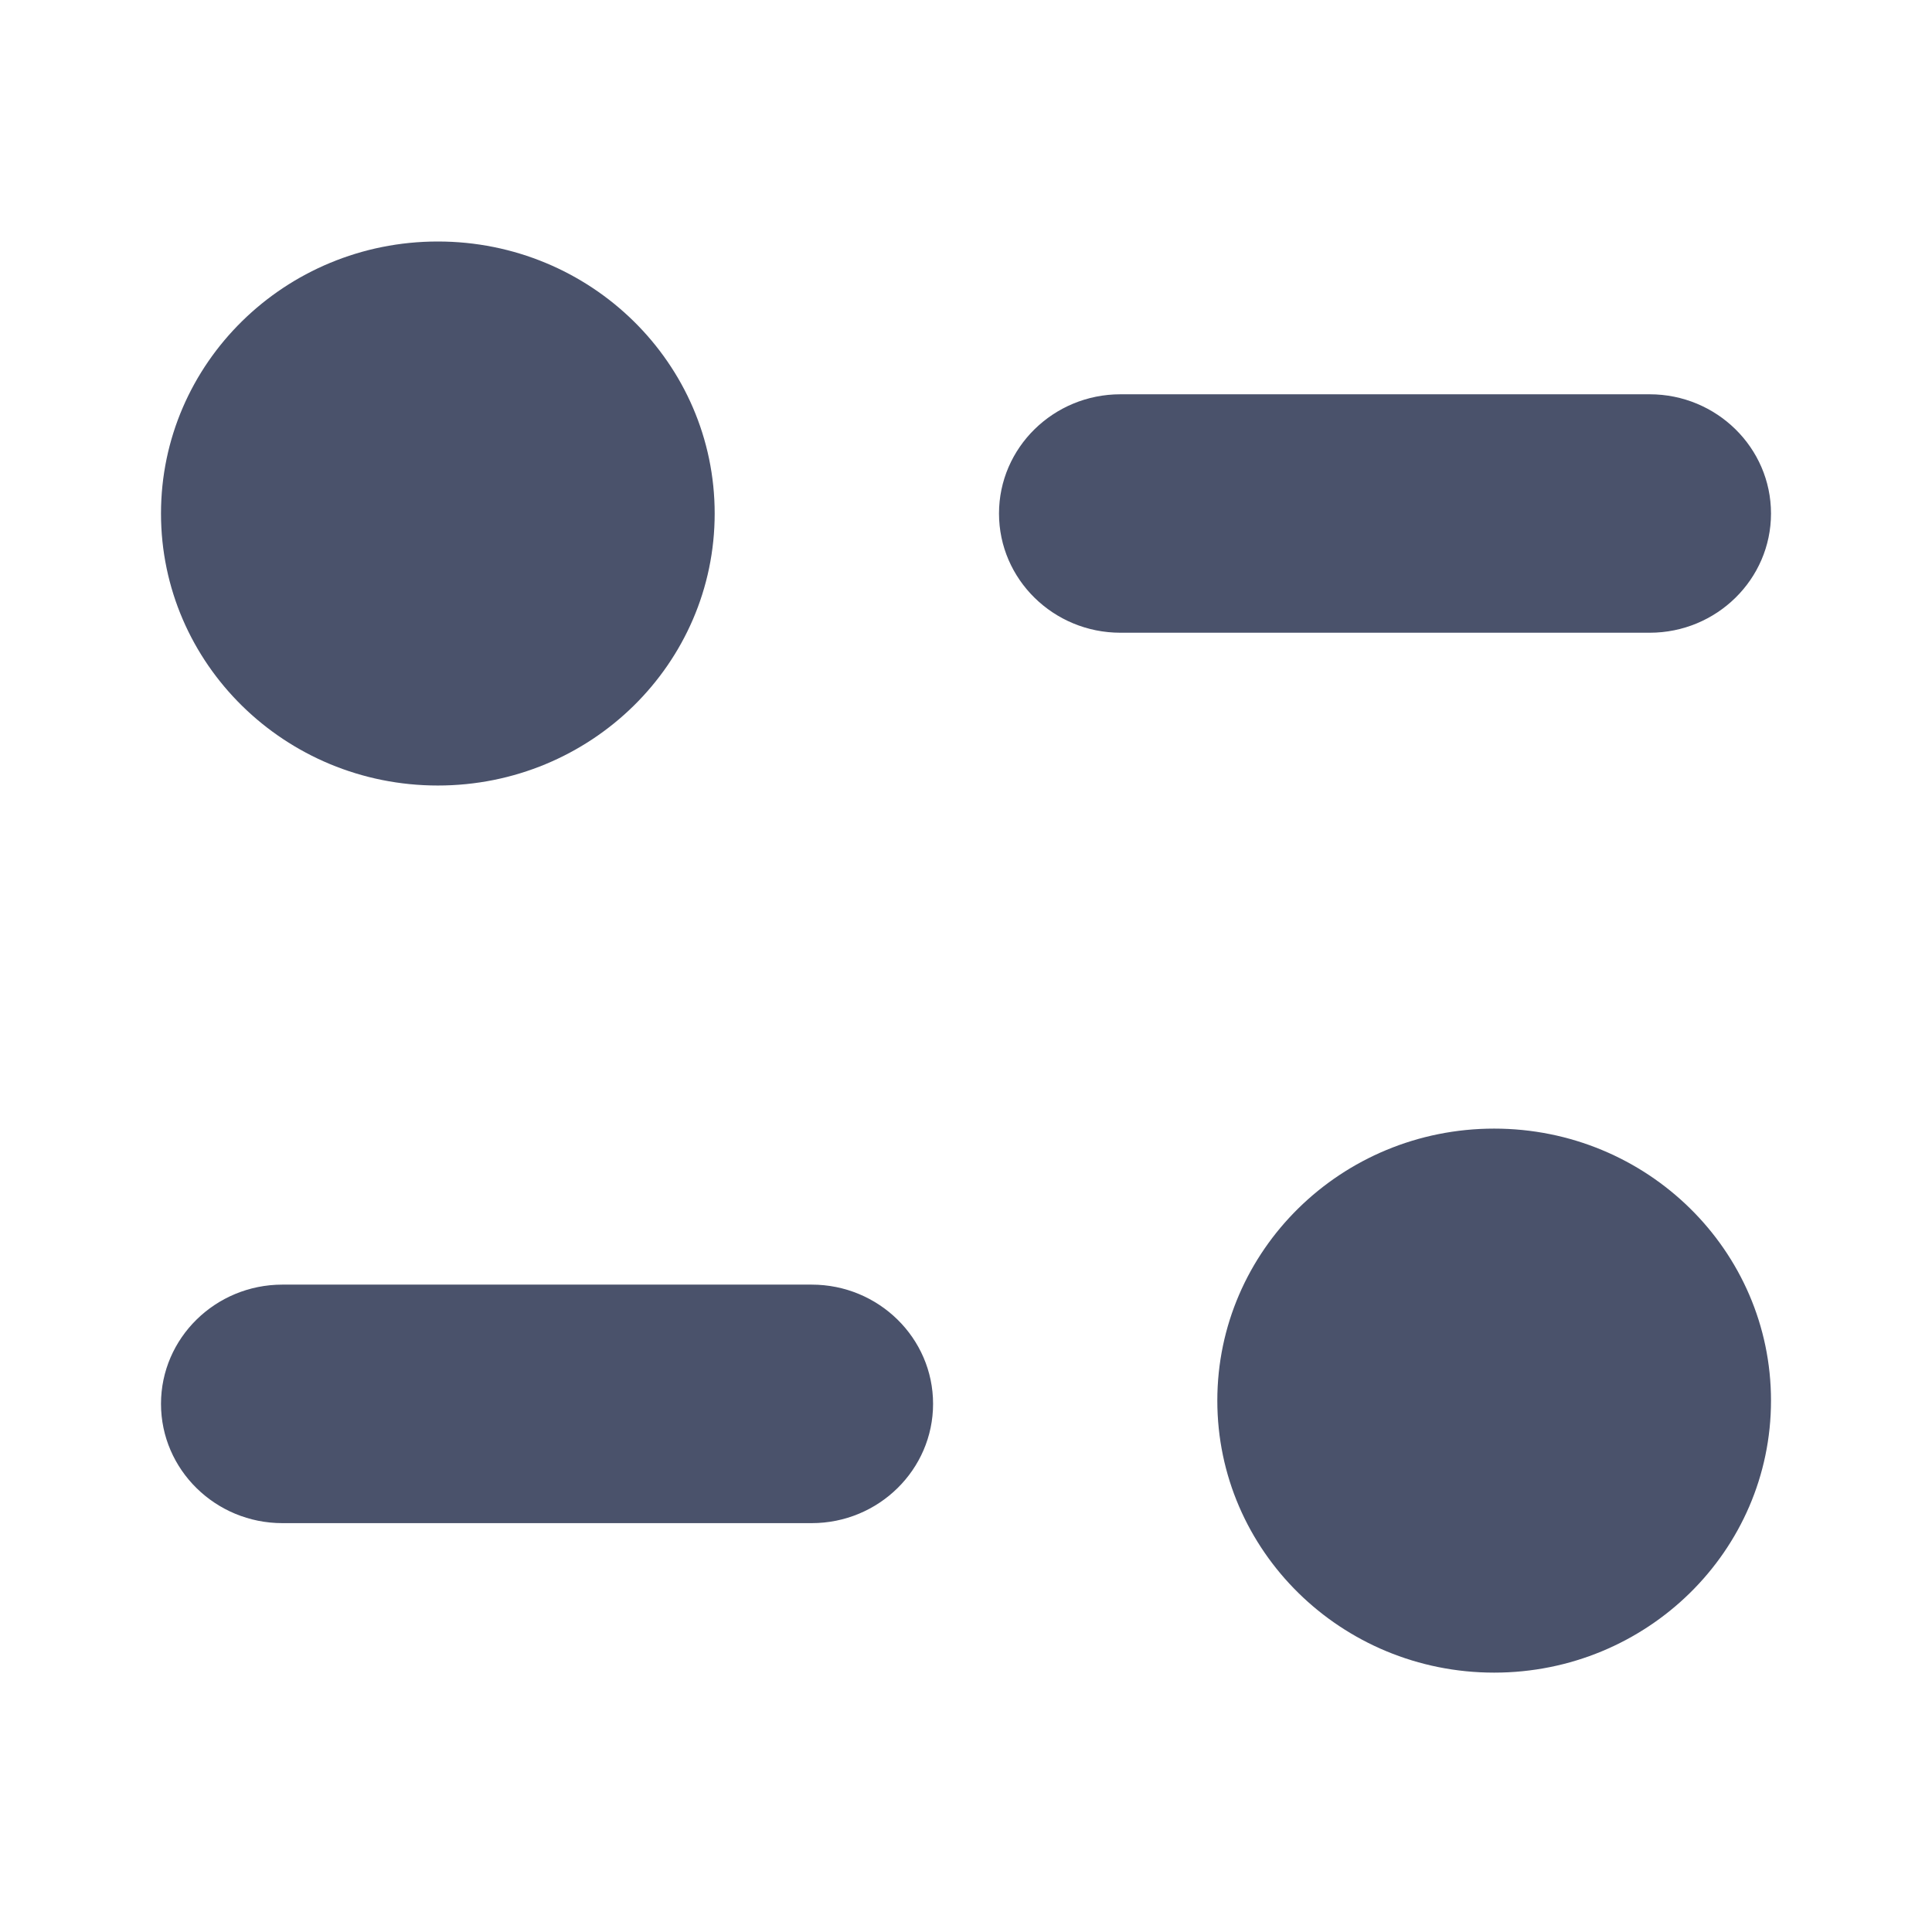
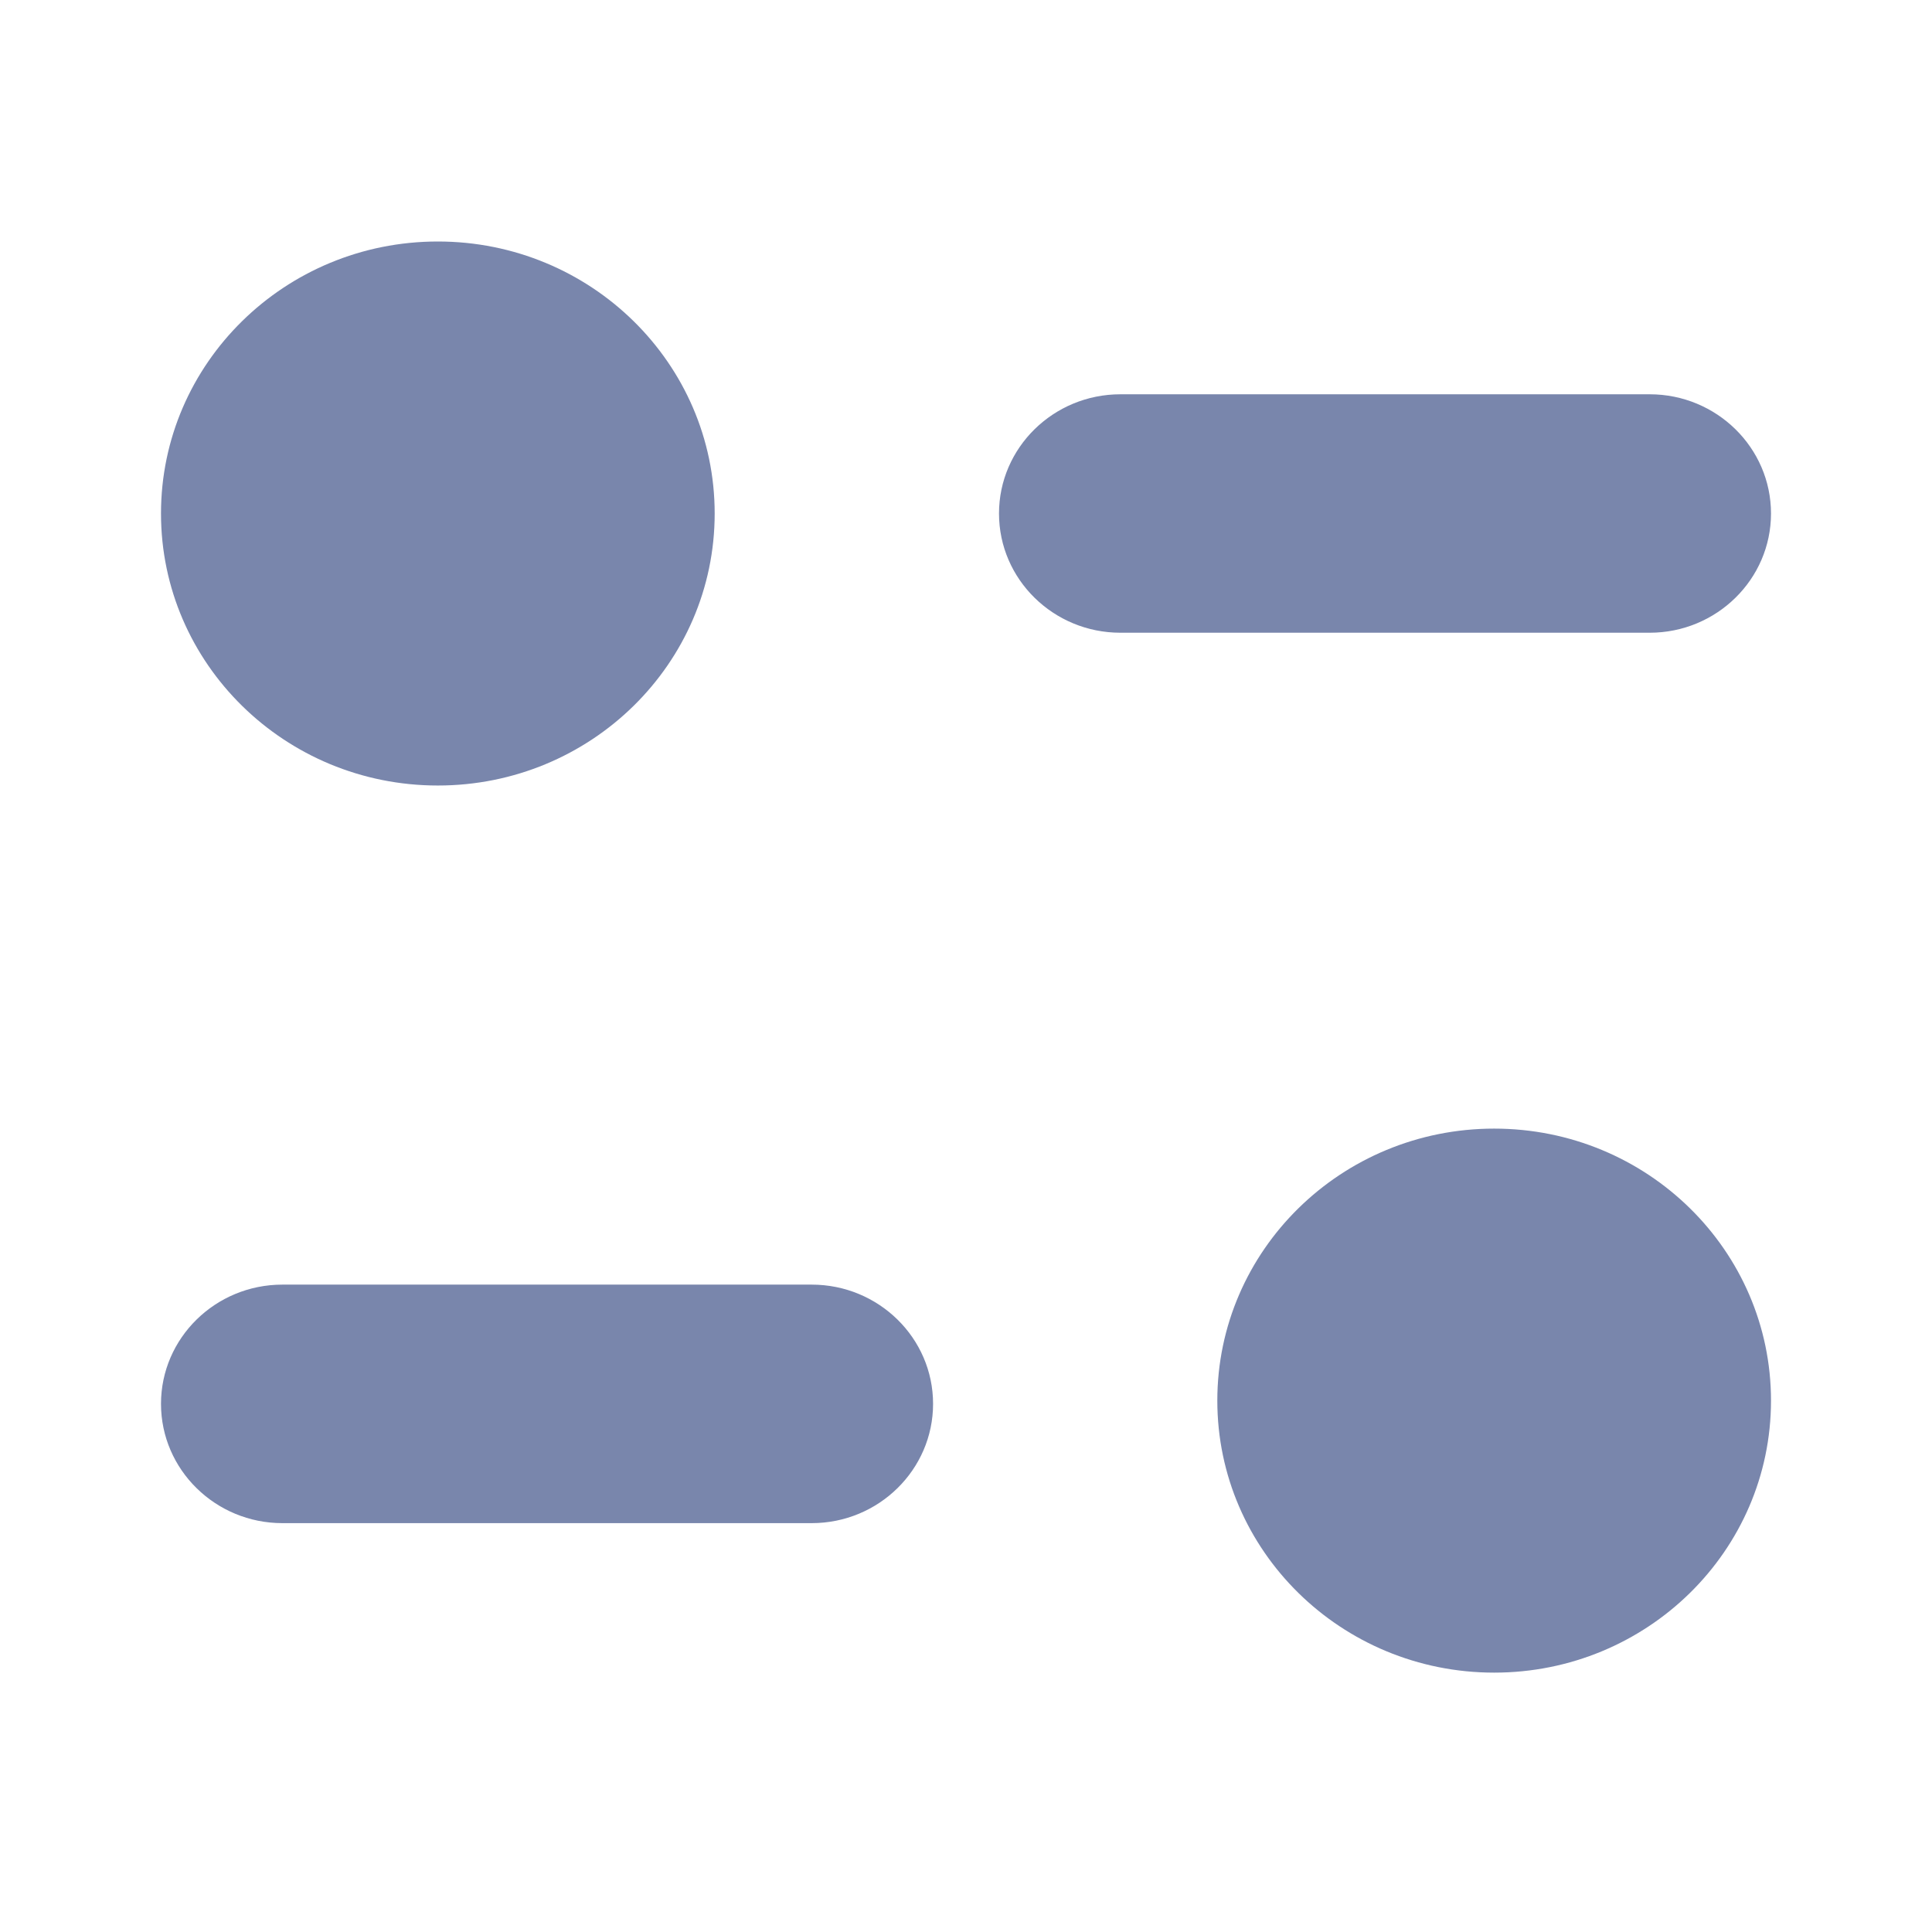
<svg xmlns="http://www.w3.org/2000/svg" width="24" height="24" viewBox="0 0 24 24" fill="none">
-   <path fill-rule="evenodd" clip-rule="evenodd" d="M8.878 6.379C8.878 8.245 7.339 9.758 5.439 9.758C3.54 9.758 2 8.245 2 6.379C2 4.513 3.54 3 5.439 3C7.339 3 8.878 4.513 8.878 6.379ZM20.493 4.898C21.324 4.898 22 5.562 22 6.379C22 7.196 21.324 7.86 20.493 7.86H13.918C13.086 7.86 12.41 7.196 12.41 6.379C12.41 5.562 13.086 4.898 13.918 4.898H20.493ZM3.508 15.958H10.083C10.915 15.958 11.591 16.622 11.591 17.439C11.591 18.256 10.915 18.921 10.083 18.921H3.508C2.676 18.921 2 18.256 2 17.439C2 16.622 2.676 15.958 3.508 15.958ZM18.561 20.778C20.461 20.778 22 19.265 22 17.399C22 15.533 20.461 14.02 18.561 14.02C16.662 14.02 15.122 15.533 15.122 17.399C15.122 19.265 16.662 20.778 18.561 20.778Z" fill="#4a526b" />
+   <path fill-rule="evenodd" clip-rule="evenodd" d="M8.878 6.379C8.878 8.245 7.339 9.758 5.439 9.758C3.54 9.758 2 8.245 2 6.379C2 4.513 3.54 3 5.439 3C7.339 3 8.878 4.513 8.878 6.379ZM20.493 4.898C21.324 4.898 22 5.562 22 6.379C22 7.196 21.324 7.86 20.493 7.86H13.918C13.086 7.86 12.41 7.196 12.41 6.379C12.41 5.562 13.086 4.898 13.918 4.898H20.493ZM3.508 15.958H10.083C10.915 15.958 11.591 16.622 11.591 17.439C11.591 18.256 10.915 18.921 10.083 18.921H3.508C2.676 18.921 2 18.256 2 17.439C2 16.622 2.676 15.958 3.508 15.958ZM18.561 20.778C20.461 20.778 22 19.265 22 17.399C22 15.533 20.461 14.02 18.561 14.02C16.662 14.02 15.122 15.533 15.122 17.399C15.122 19.265 16.662 20.778 18.561 20.778Z" fill="#7986AC" />
</svg>
